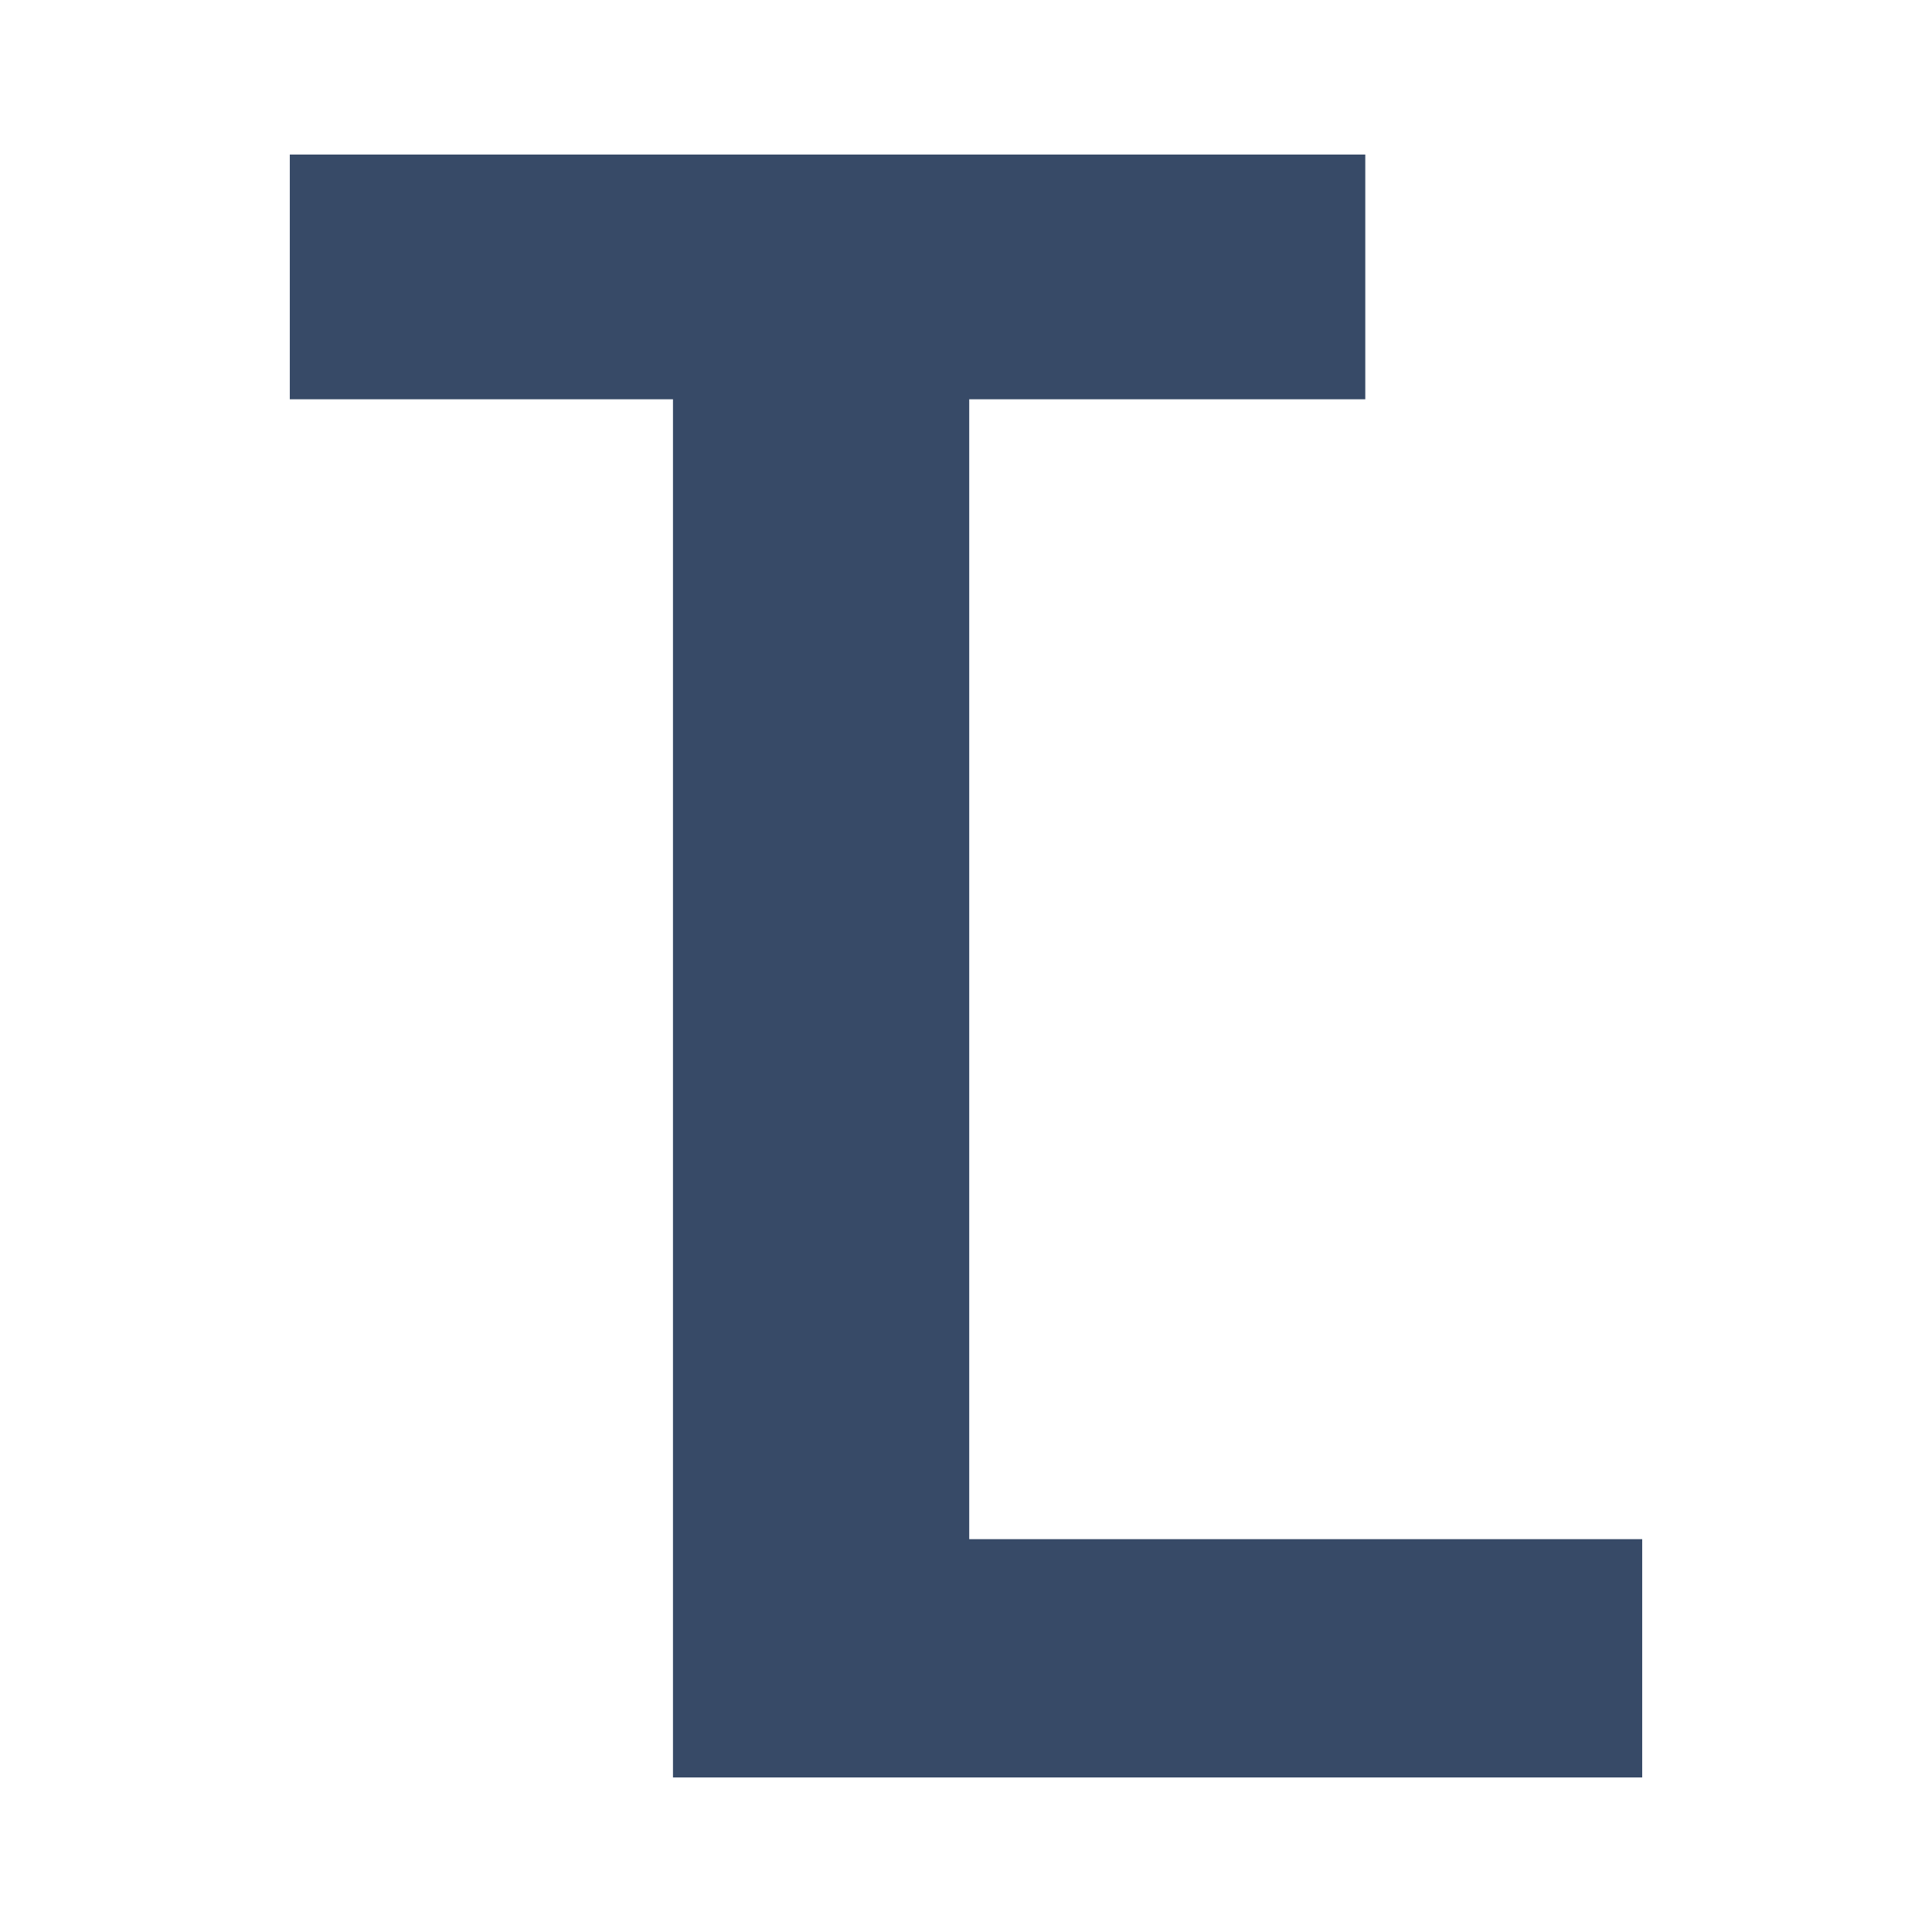
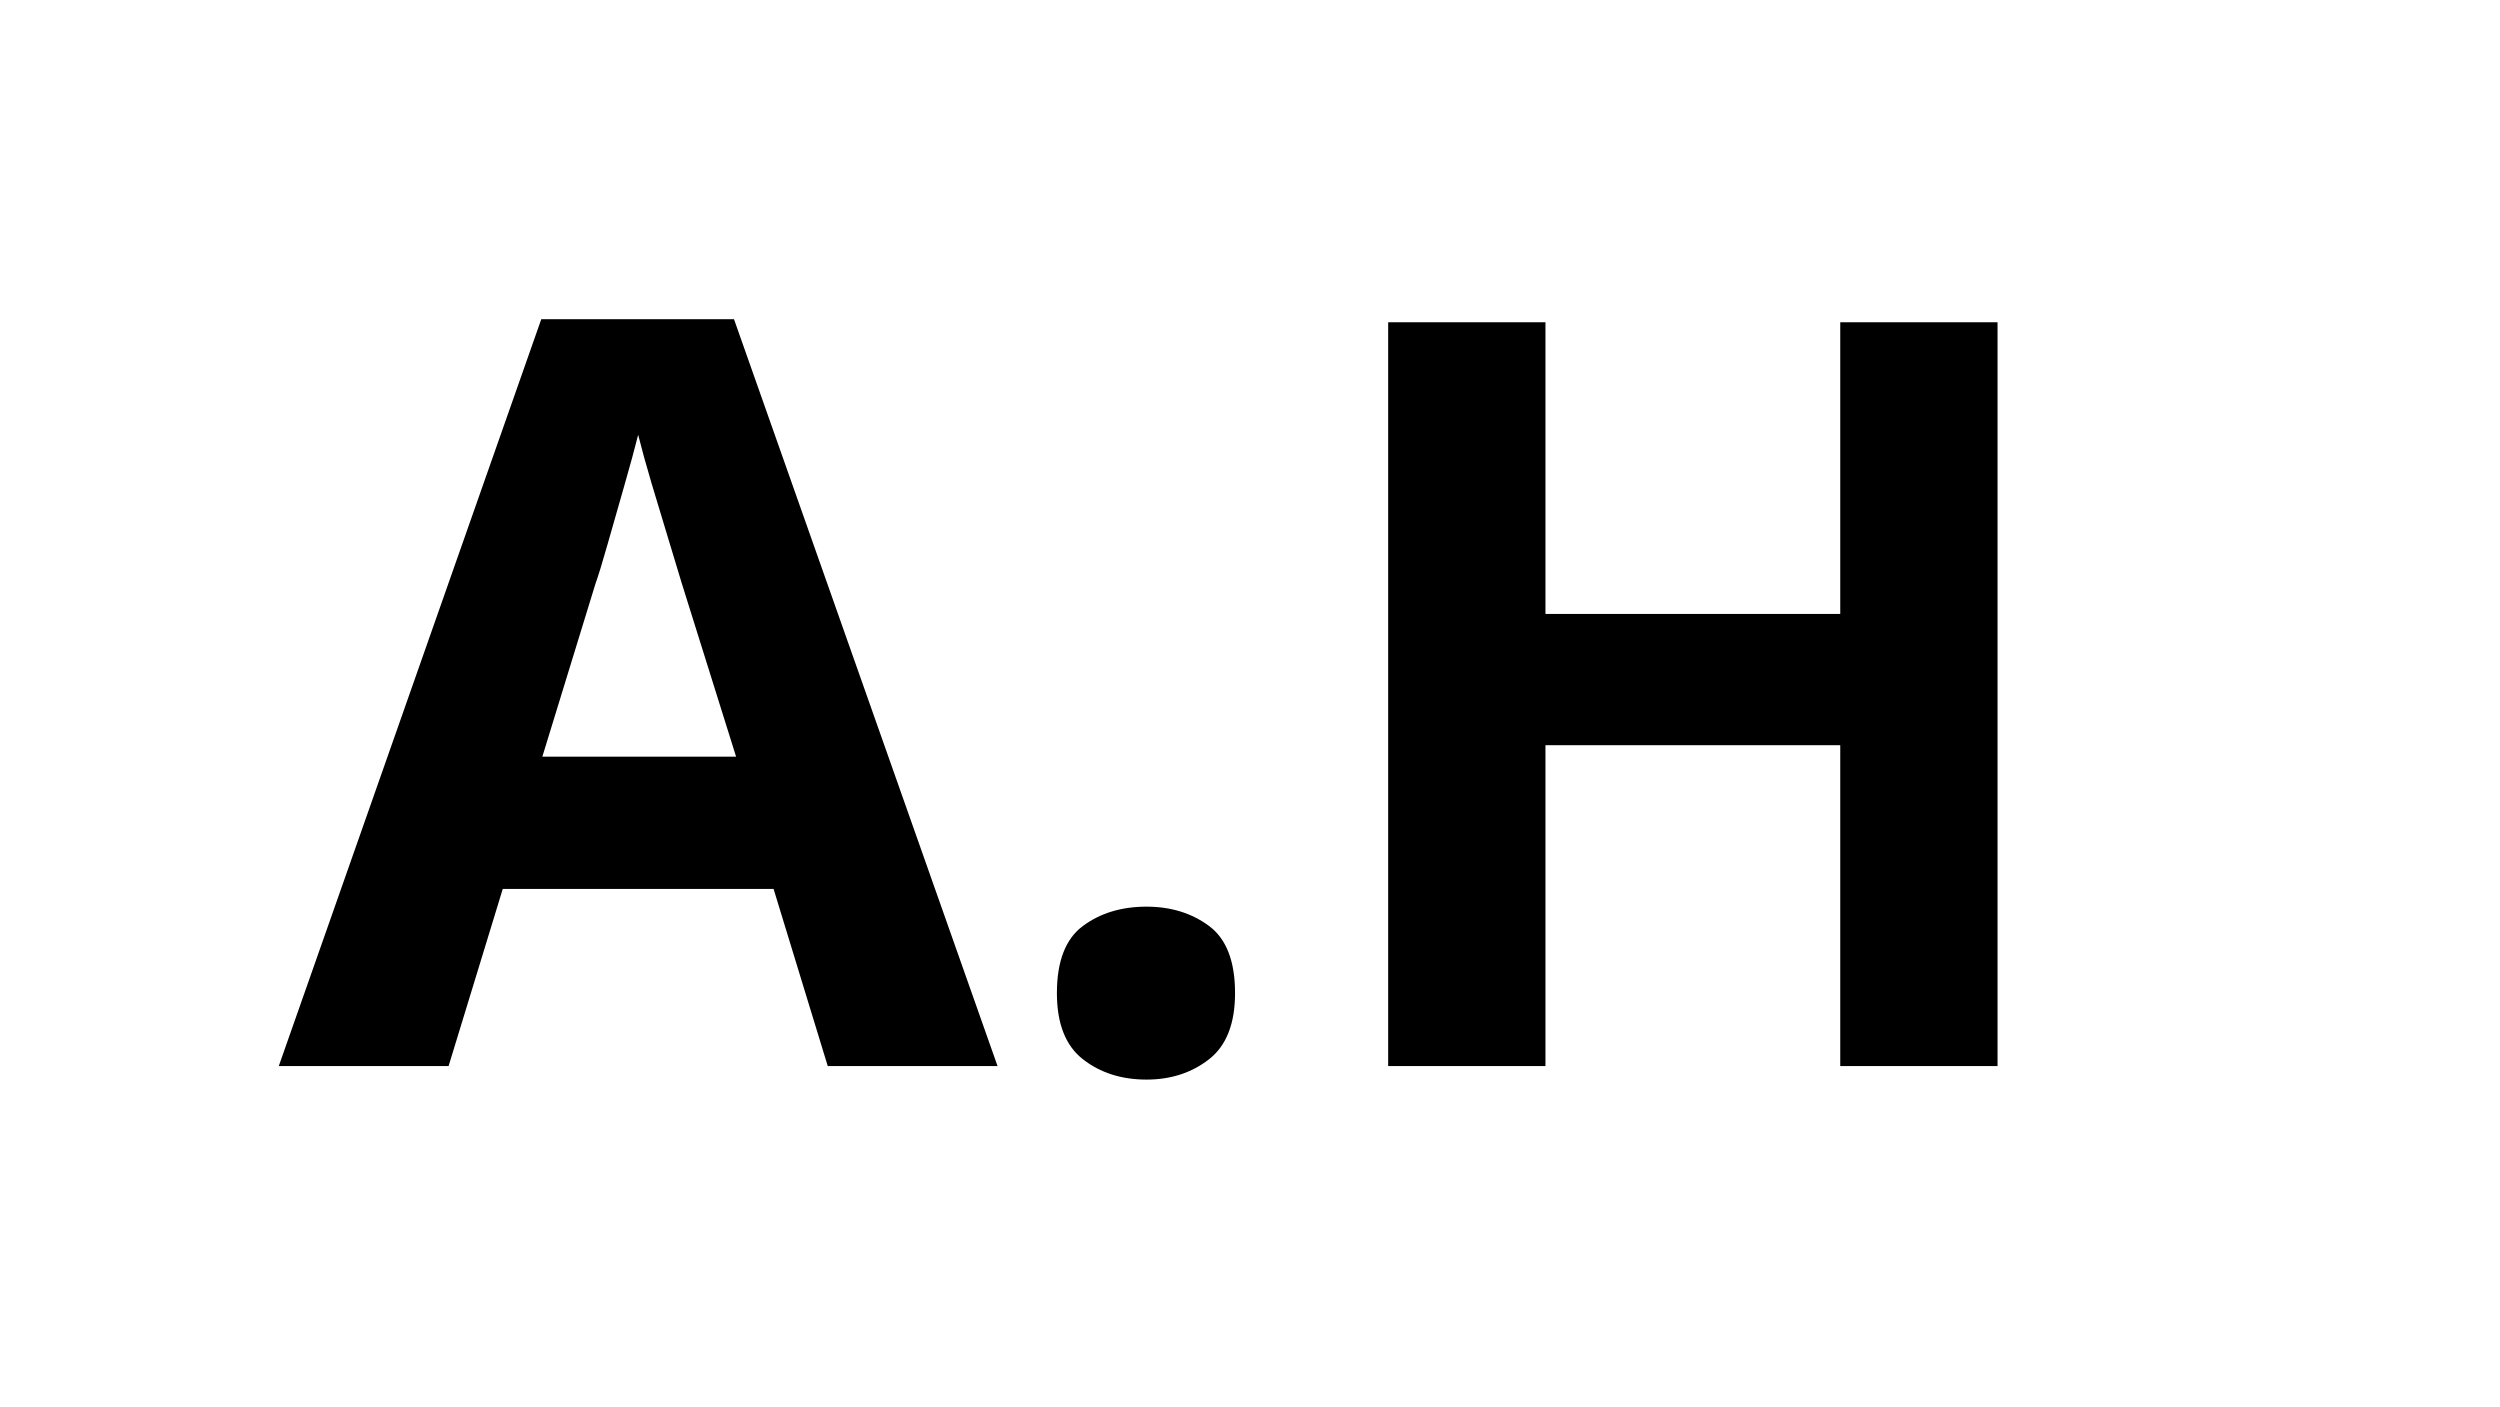
- <svg xmlns="http://www.w3.org/2000/svg" version="1.1" id="Layer_1" x="0px" y="0px" viewBox="0 0 60 60" style="enable-background:new 0 0 60 60;" xml:space="preserve">
-   <style type="text/css">
- 	.st0{fill:#374A67;}
- </style>
-   <g>
-     <path class="st0" d="M30.1,12.4v42.8h-8.9V12.4H9V4.8h33.4v7.6H30.1z" />
-   </g>
-   <g>
-     <path class="st0" d="M20.9,55.2V6.5h8.9v41.3H51v7.4H20.9z" />
-   </g>
+ <svg xmlns="http://www.w3.org/2000/svg" id="Layer_1" data-name="Layer 1" viewBox="0 0 1920 1080">
+   <defs>
+     <style>
+       .cls-1 {
+         font-family: Gotham-Bold, Gotham;
+         font-size: 800px;
+         font-weight: 700;
+       }
+     </style>
+   </defs>
+   <text class="cls-1" transform="translate(214.11 818.72)">
+     <tspan x="0" y="0">A.H</tspan>
+   </text>
</svg>
